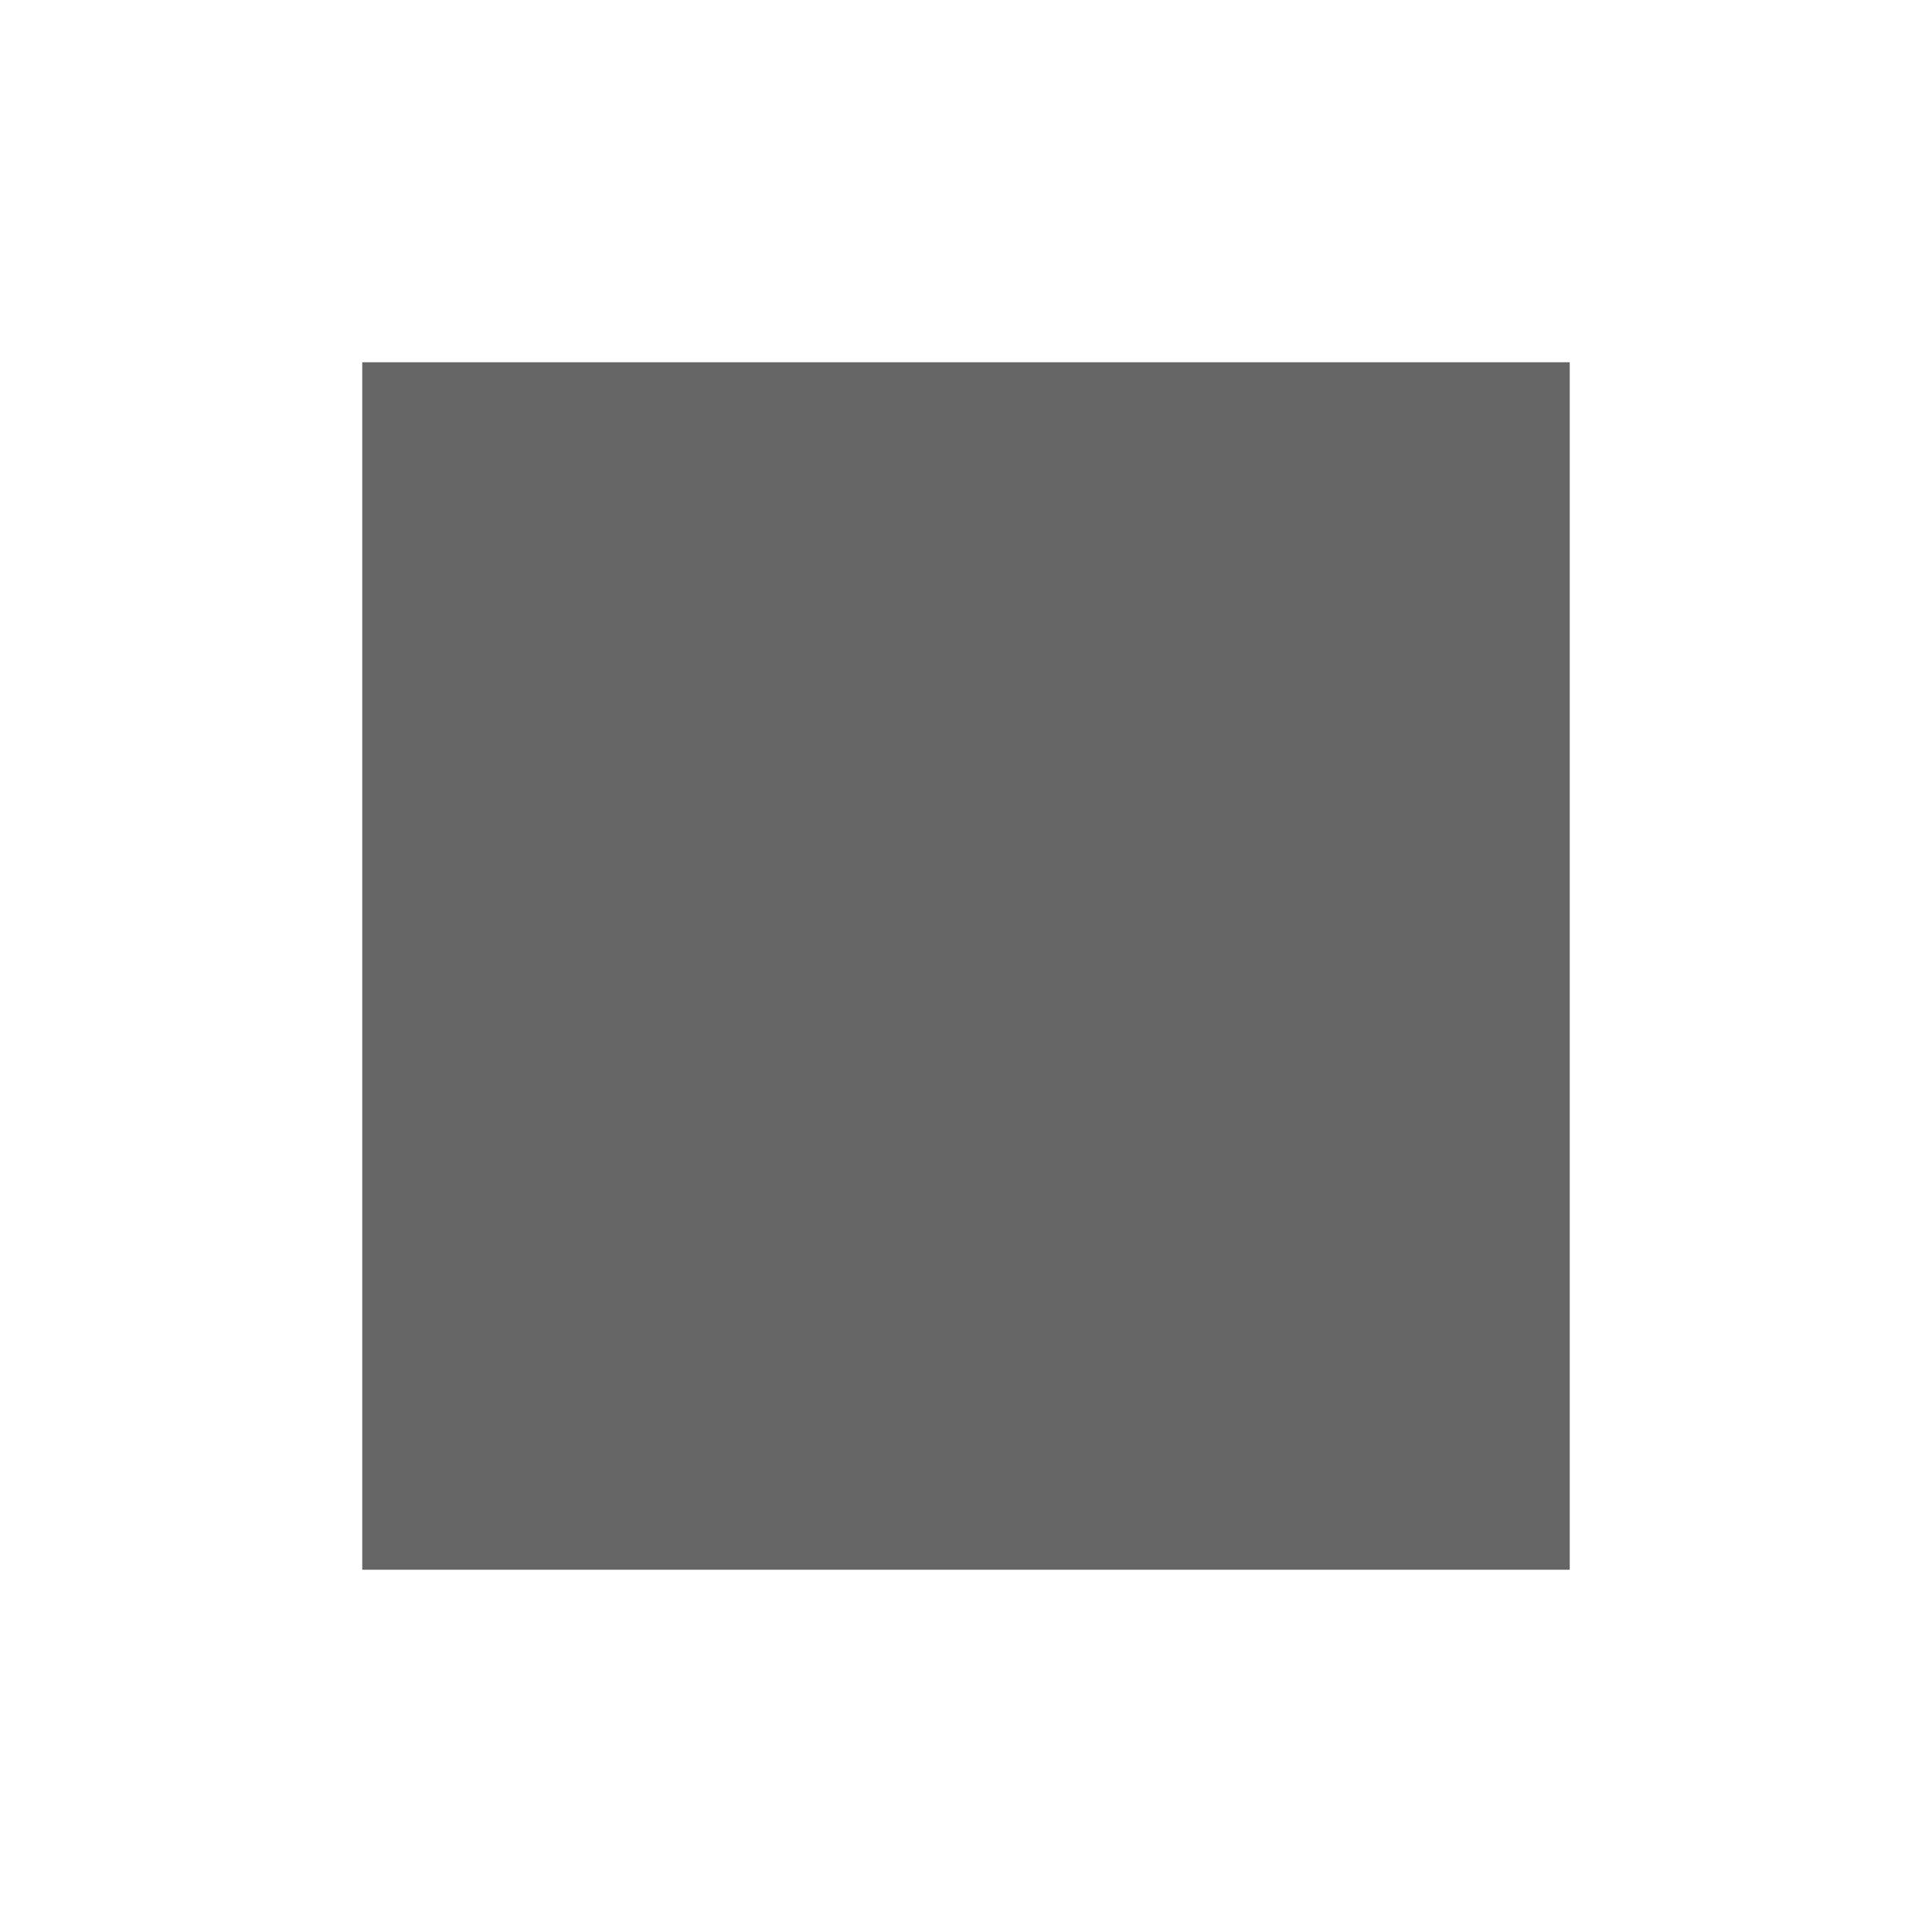
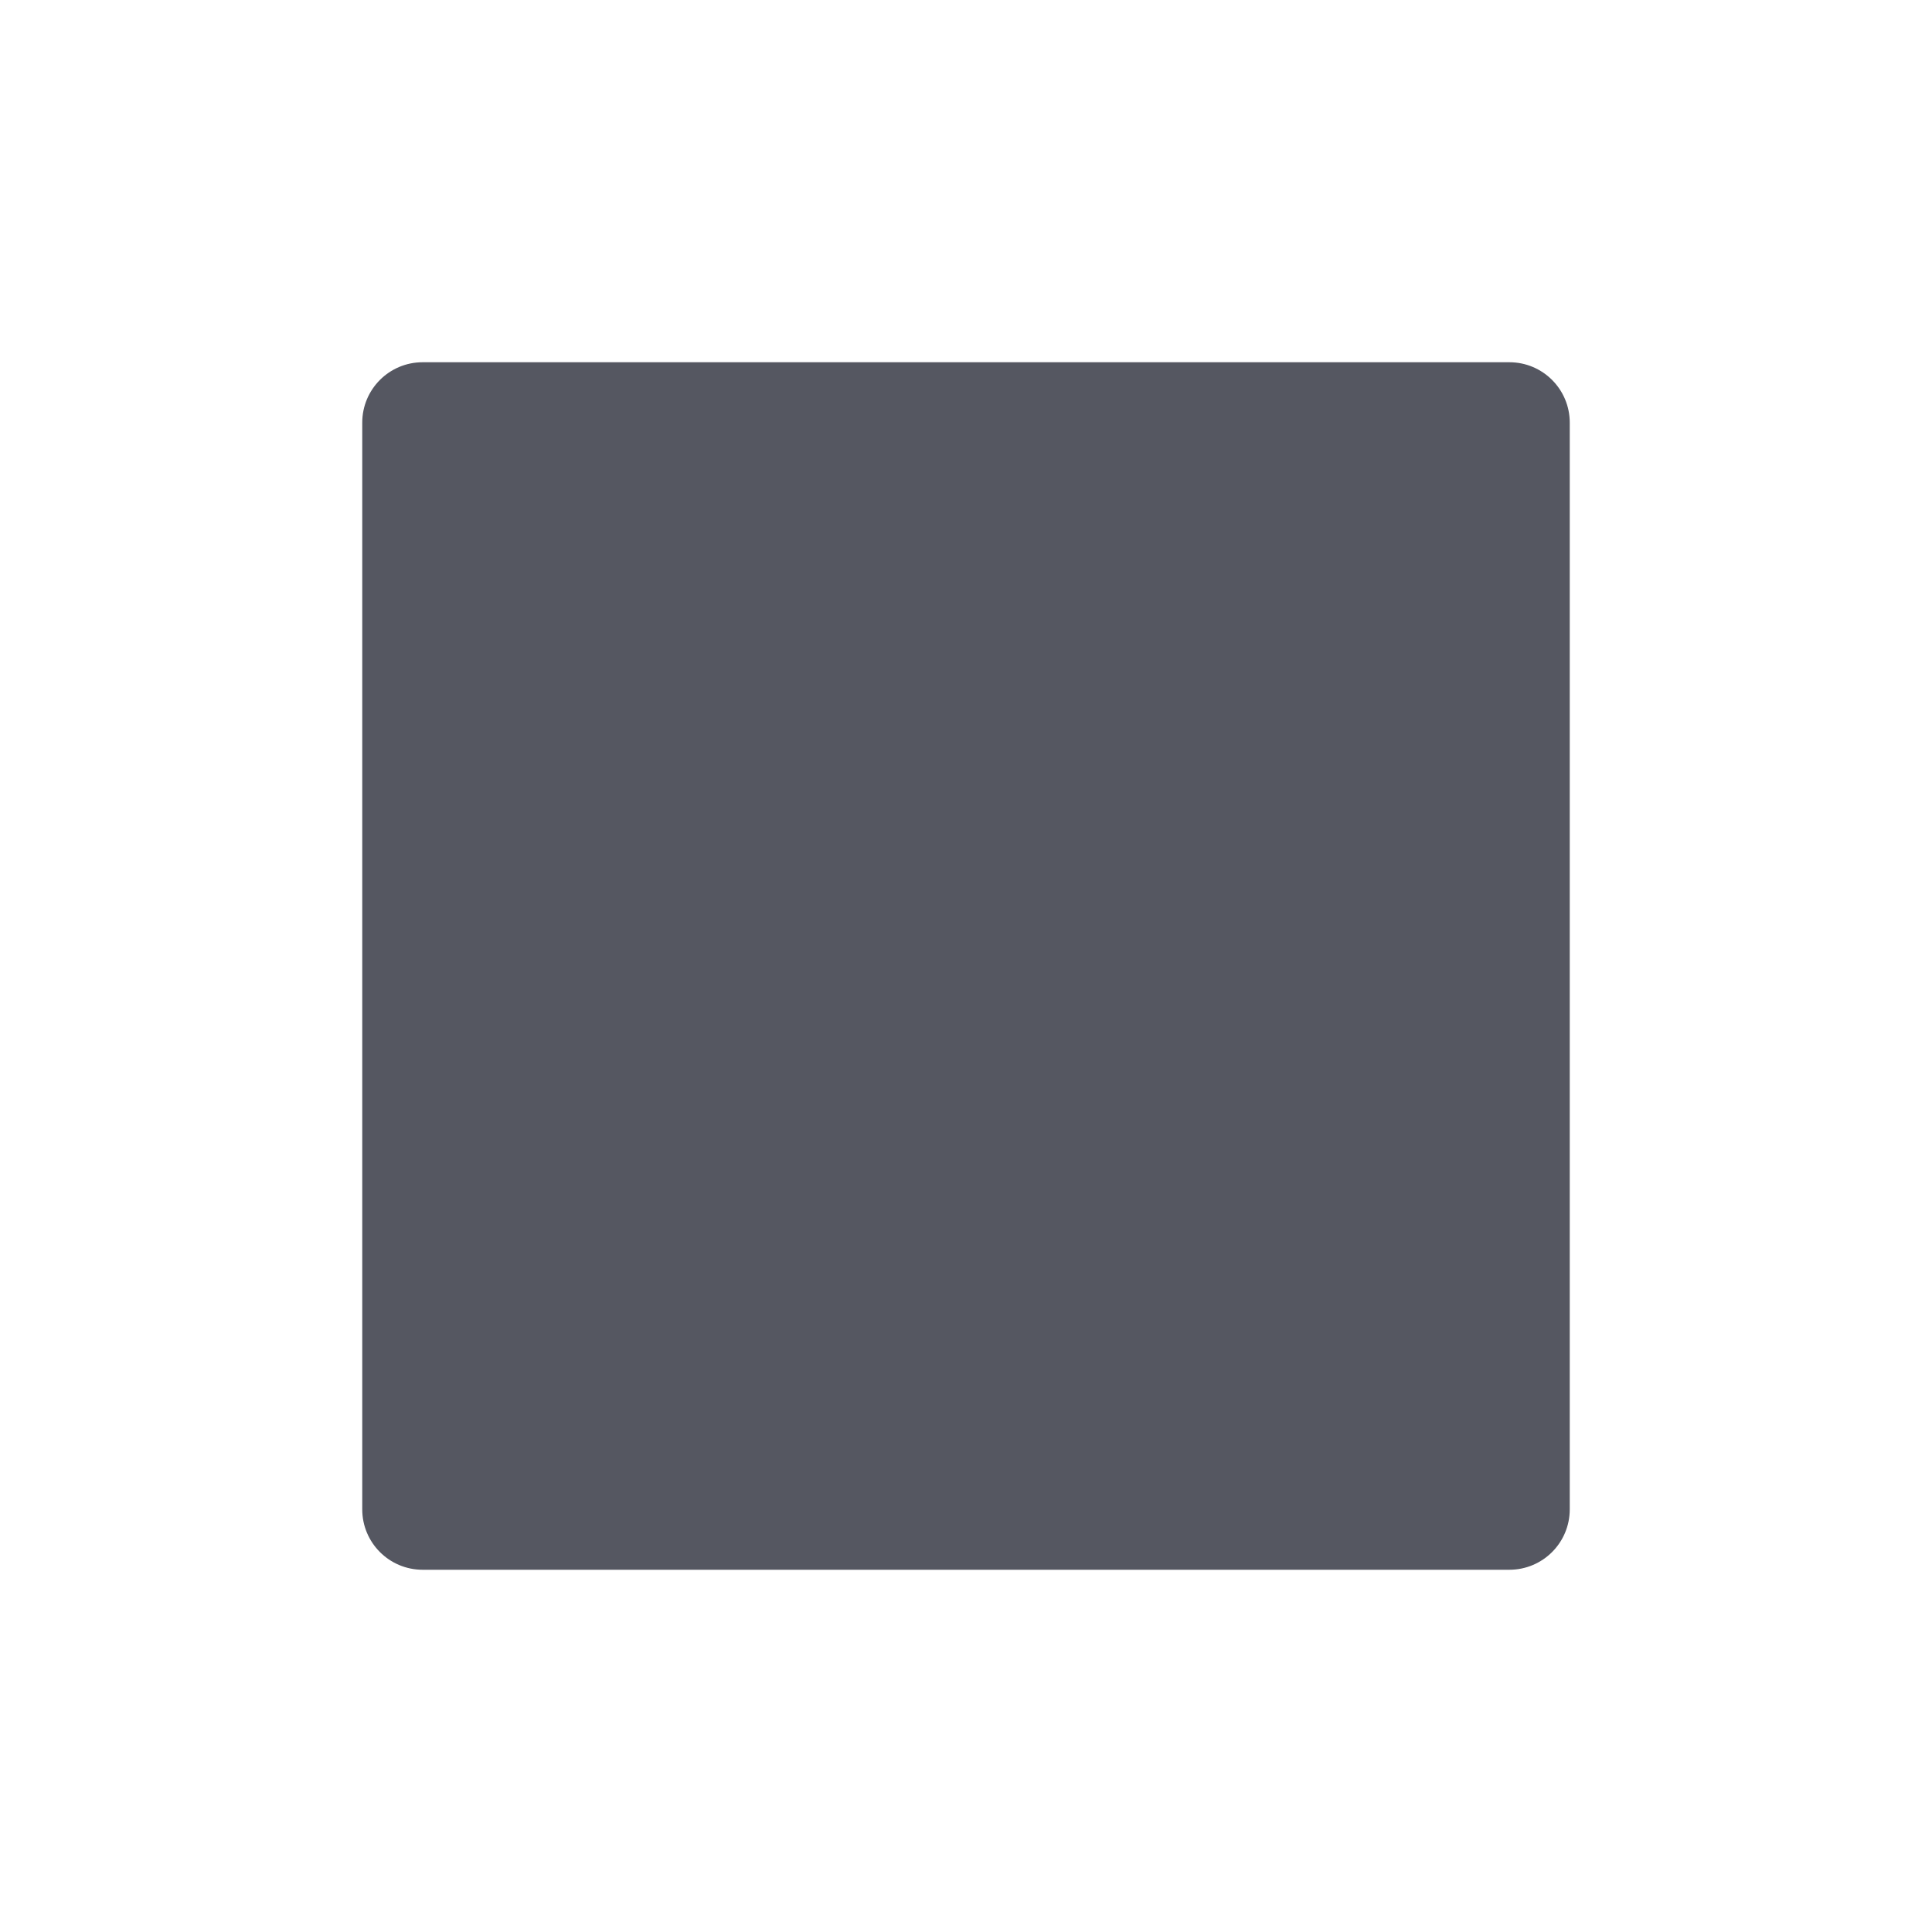
- <svg xmlns="http://www.w3.org/2000/svg" height="16" width="16" id="svg2" version="1.1">
+ <svg xmlns="http://www.w3.org/2000/svg" height="16" width="16" version="1.1" id="svg6">
  <defs id="defs10" />
-   <g color="#bebebe" transform="translate(-373 23)" id="g4">
-     <path d="M376-20v10h10v-10z" fill="#666" font-family="Andale Mono" font-weight="400" overflow="visible" style="line-height:normal;text-indent:0;text-align:start;text-decoration-line:none;text-transform:none;marker:none" id="path6" />
+   <g color="#bebebe" transform="translate(-373 23)" id="g4" style="fill:#555761;fill-opacity:1">
+     <rect style="opacity:1;fill:#555761;fill-opacity:1;stroke:none;stroke-width:3;stroke-linecap:round;stroke-linejoin:round;paint-order:markers stroke fill" id="rect984" width="10" height="10" x="376" y="-20" rx="0.5" ry="0.5" />
  </g>
</svg>
